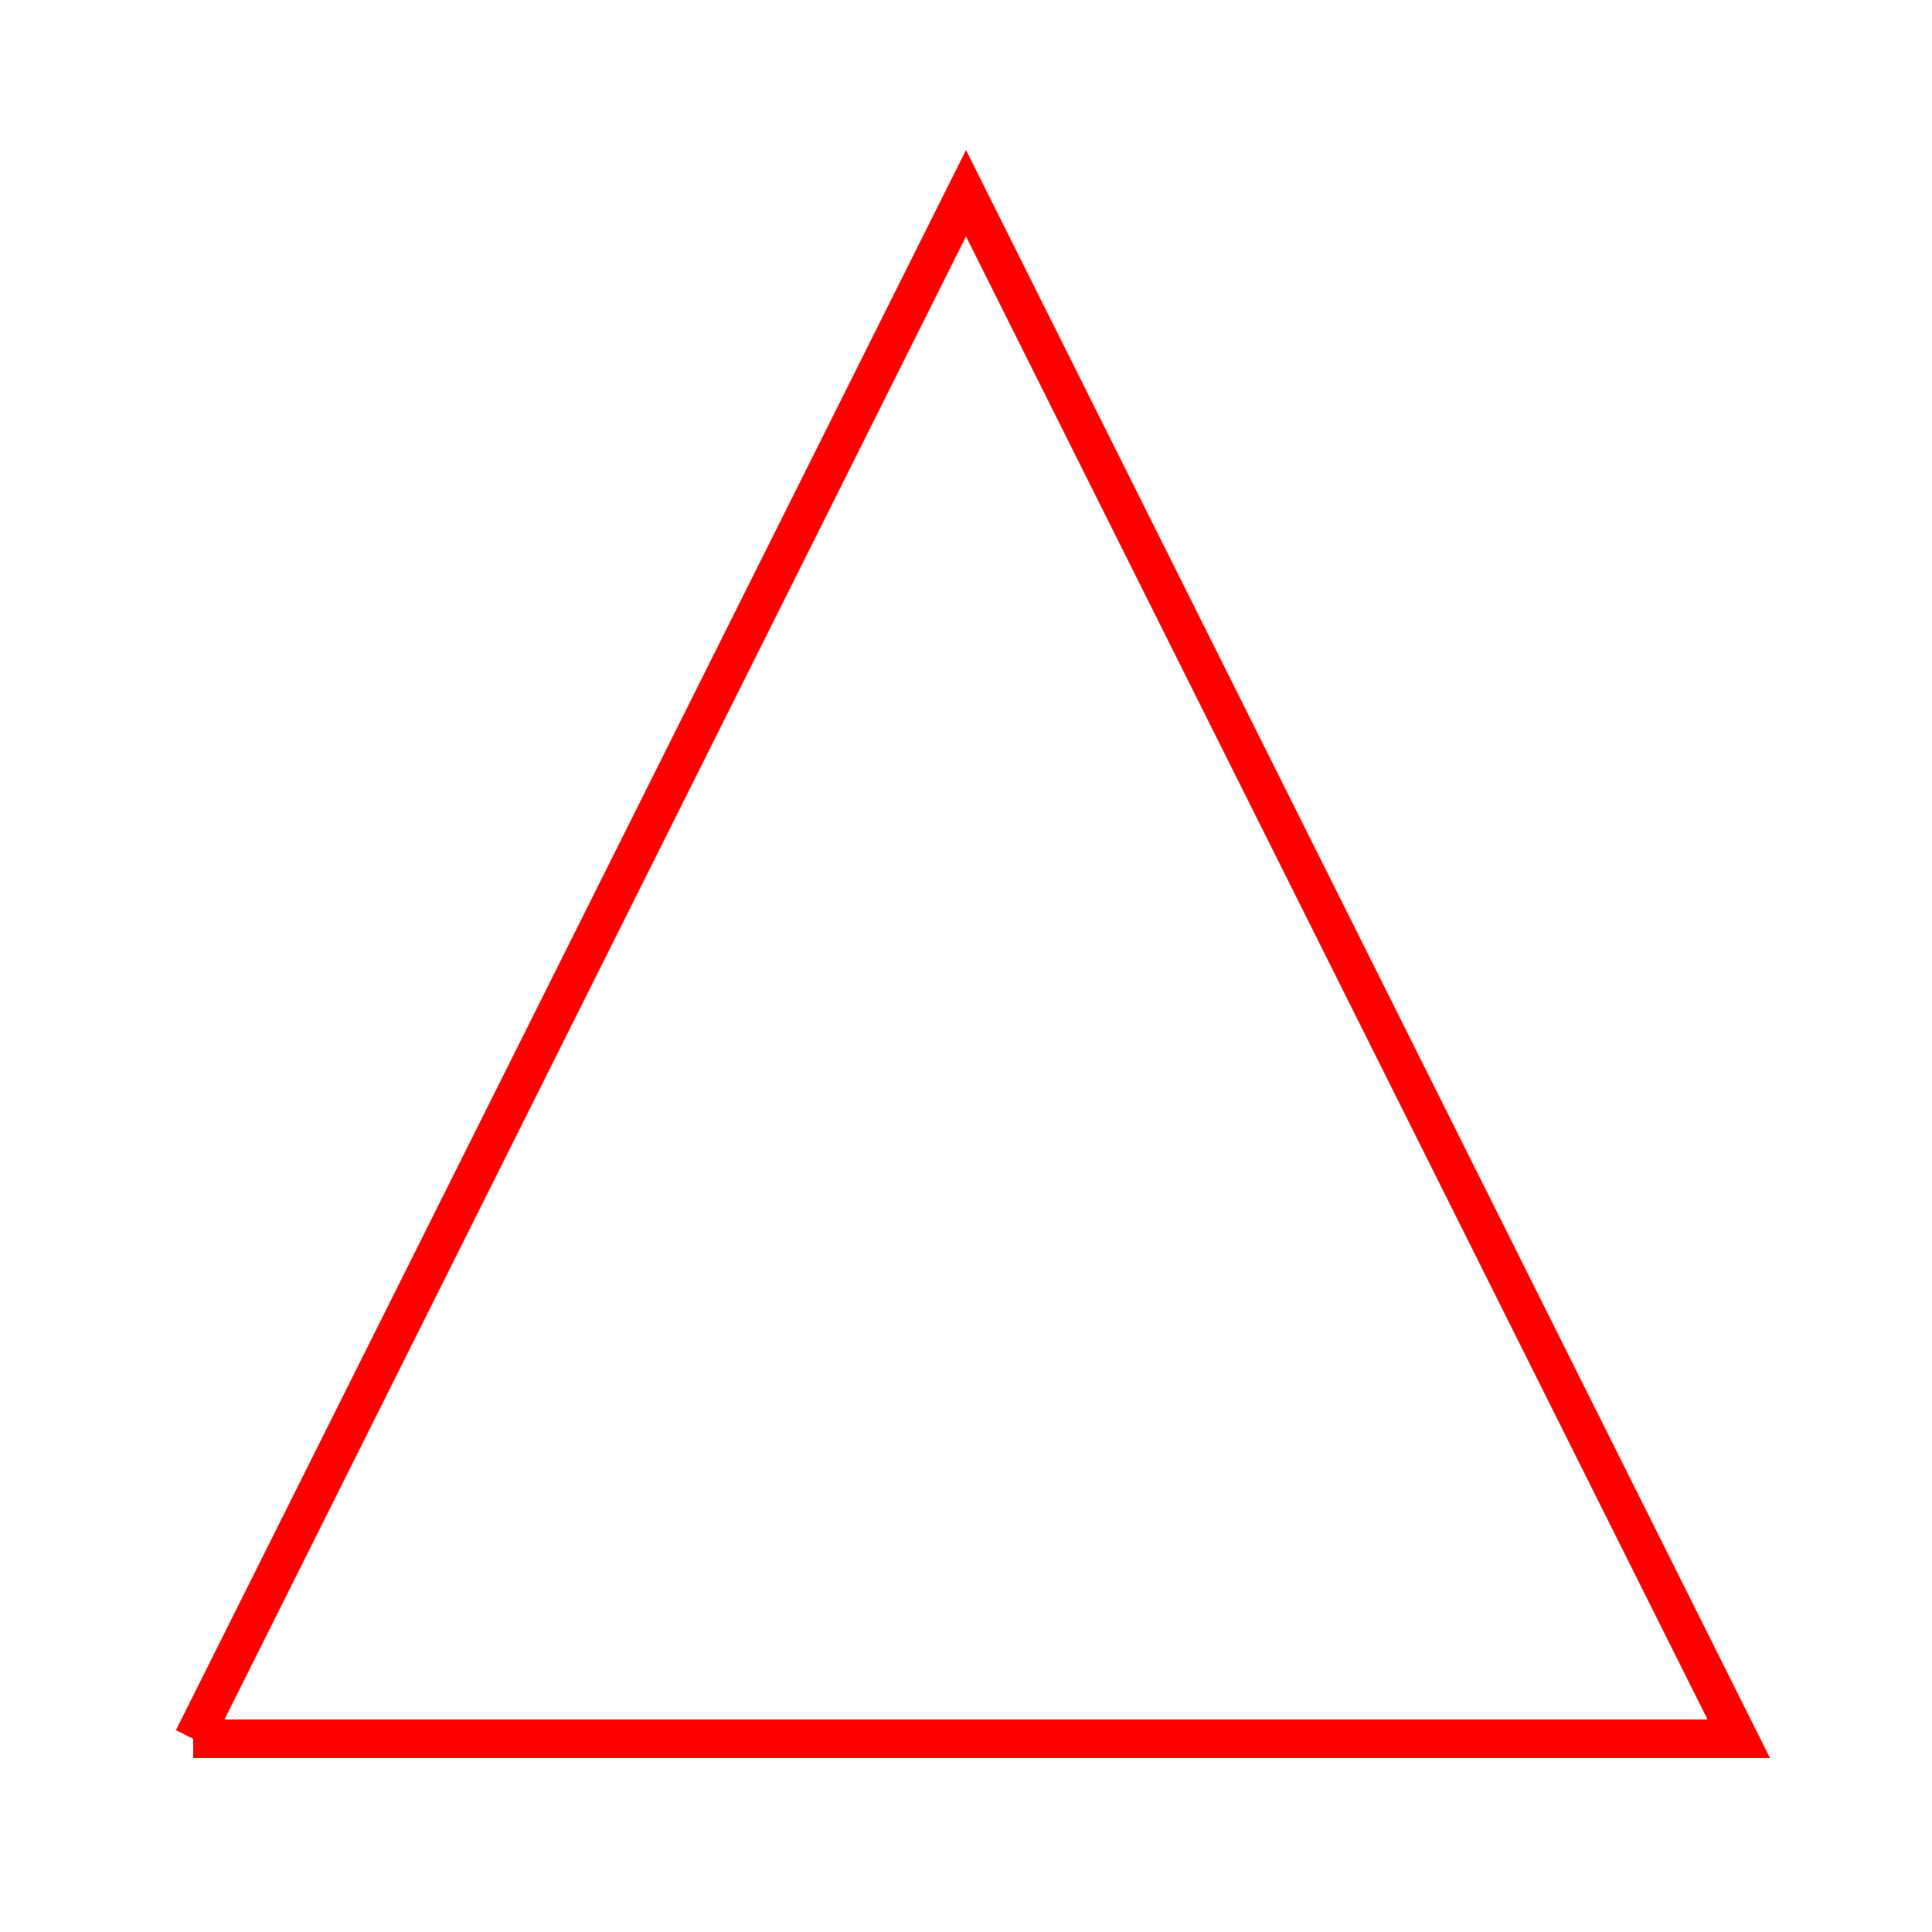
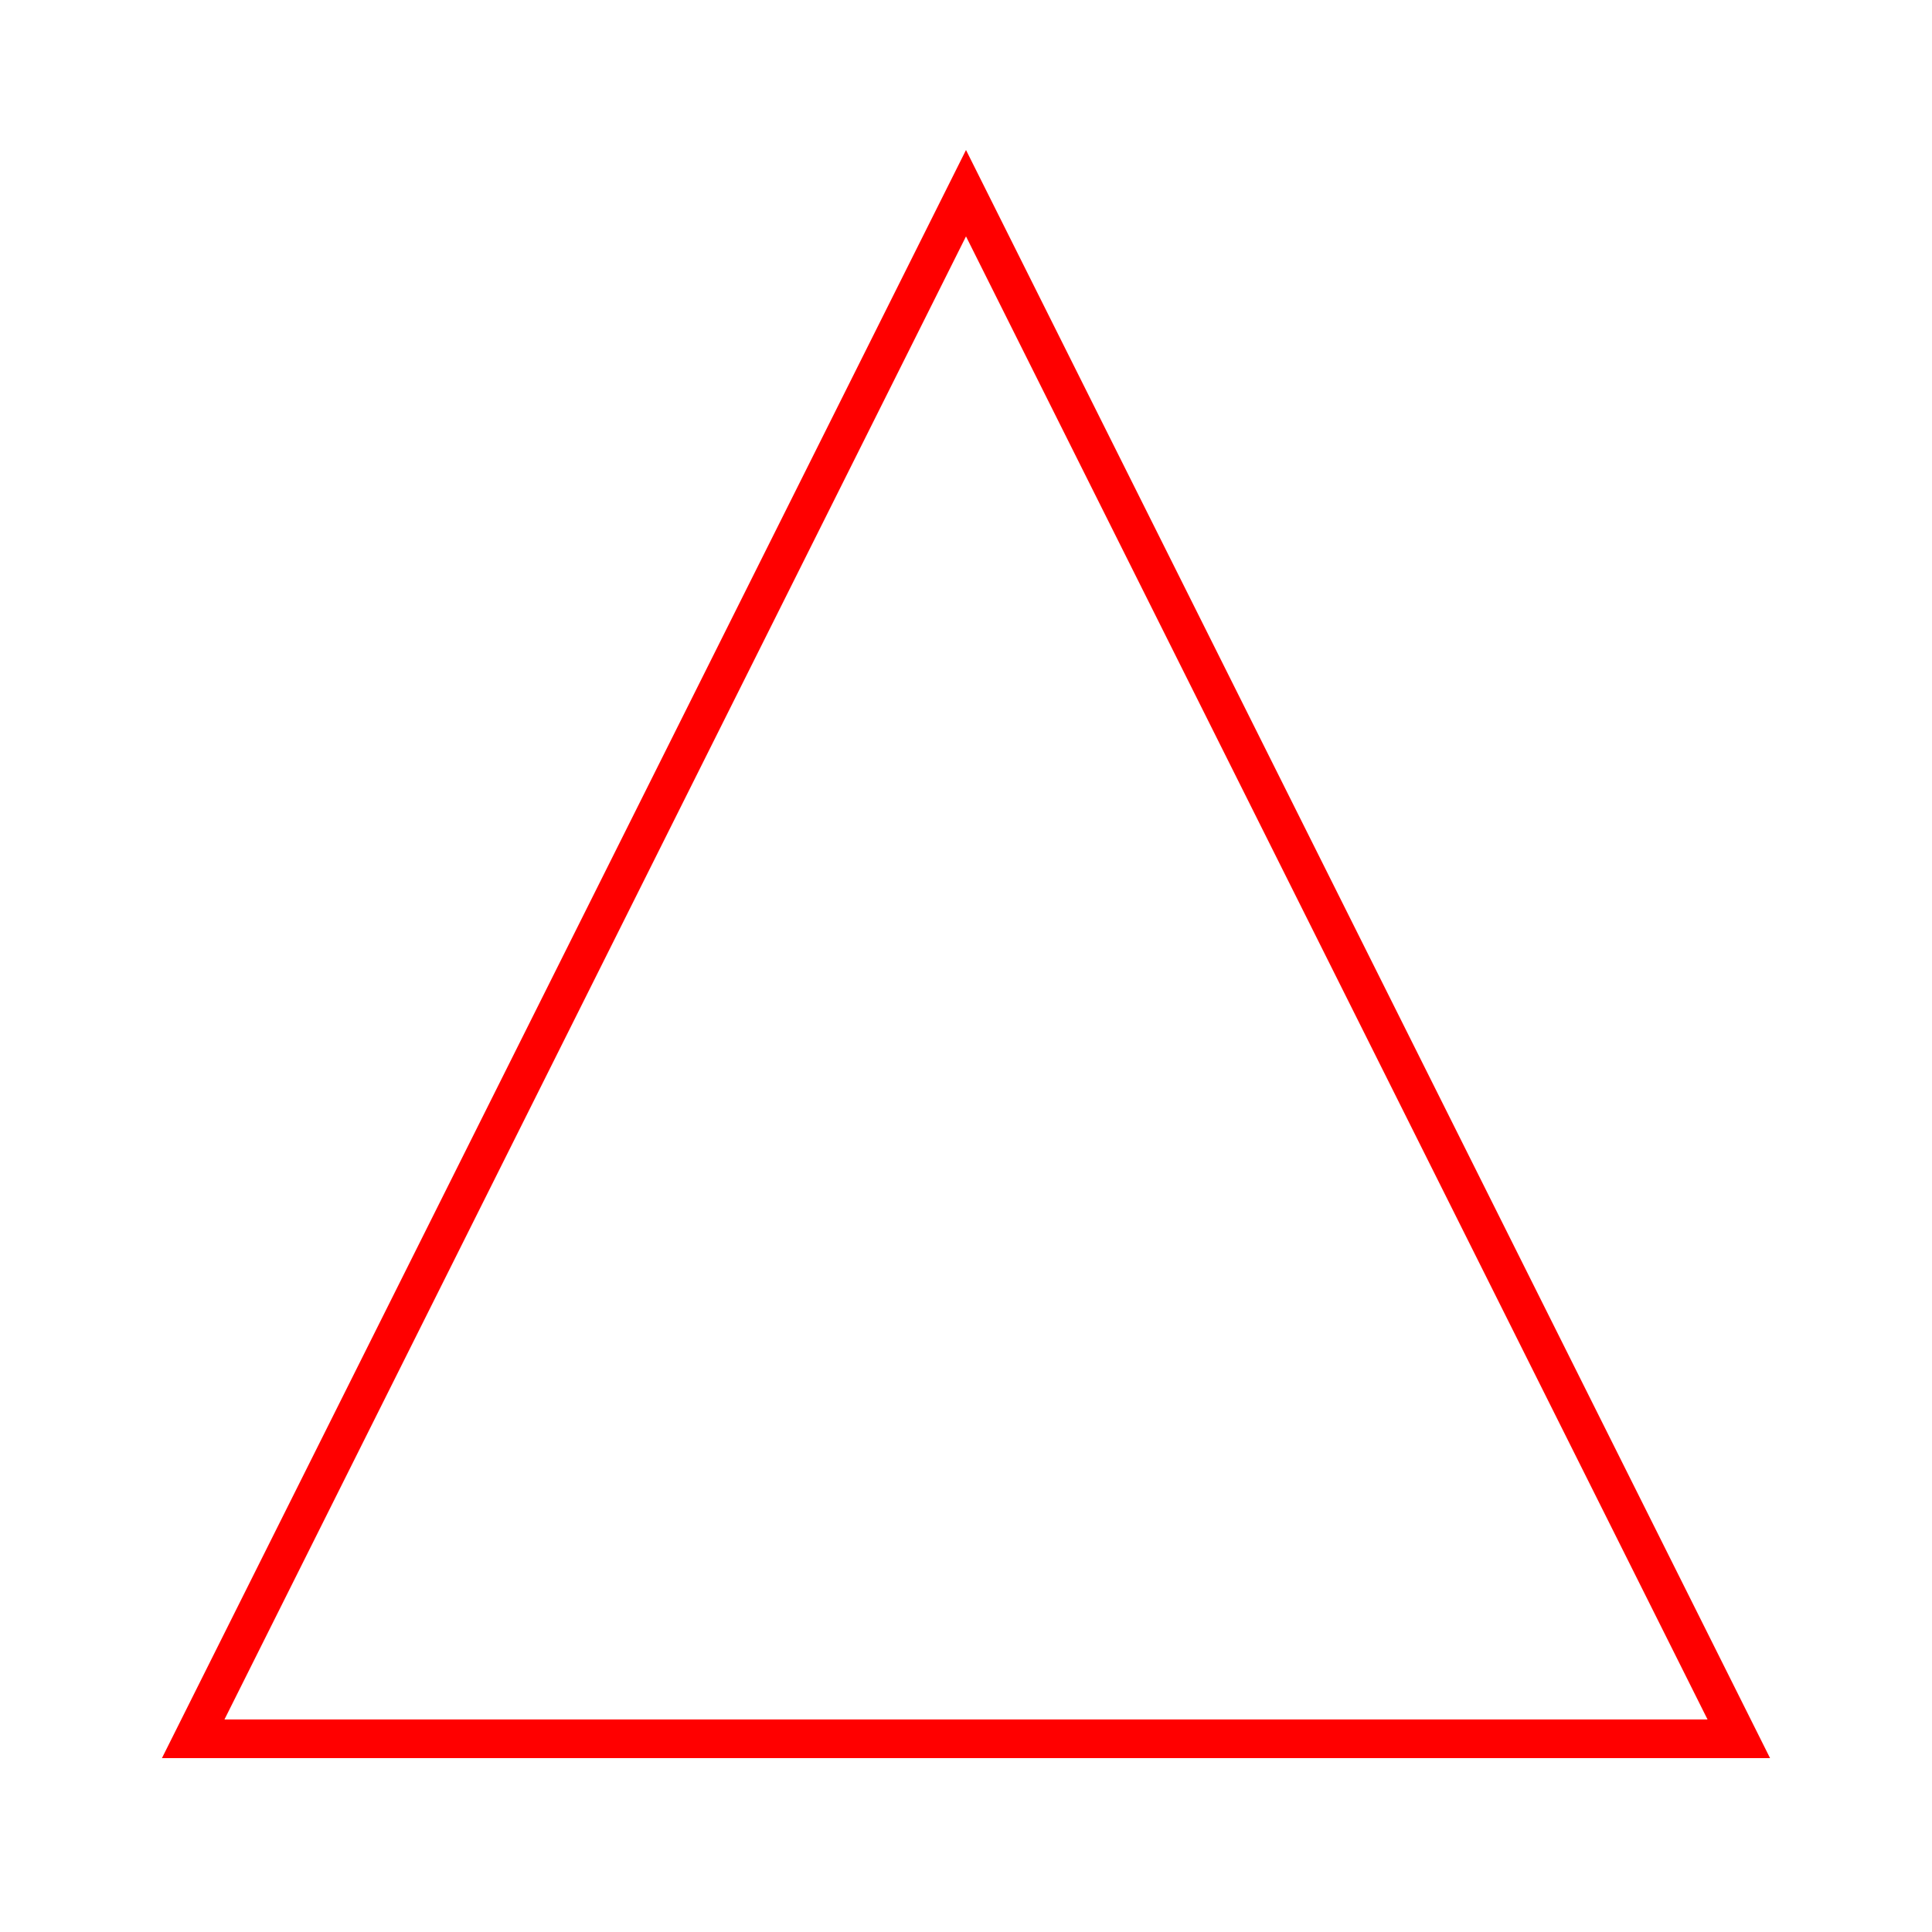
<svg xmlns="http://www.w3.org/2000/svg" height="100" width="100">
  <g>
    <defs>
      <clipPath id="my_polygon_layer_stroked_clip_path">
        <rect height="100" width="100" x="0" y="0" />
      </clipPath>
    </defs>
    <g height="100" width="100">
      <g clip-path="url(#my_polygon_layer_stroked_clip_path)" transform="translate(0,0)">
-         <path d="M 10 90 L 90 90 L 50 10 L 10 90" fill="none" opacity="1" stroke="rgb(255, 0, 0)" stroke-width="2" />
+         <path d="M 10 90 L 90 90 L 50 10 Z" fill="none" opacity="1" stroke="rgb(255, 0, 0)" stroke-width="2" />
      </g>
    </g>
  </g>
</svg>
